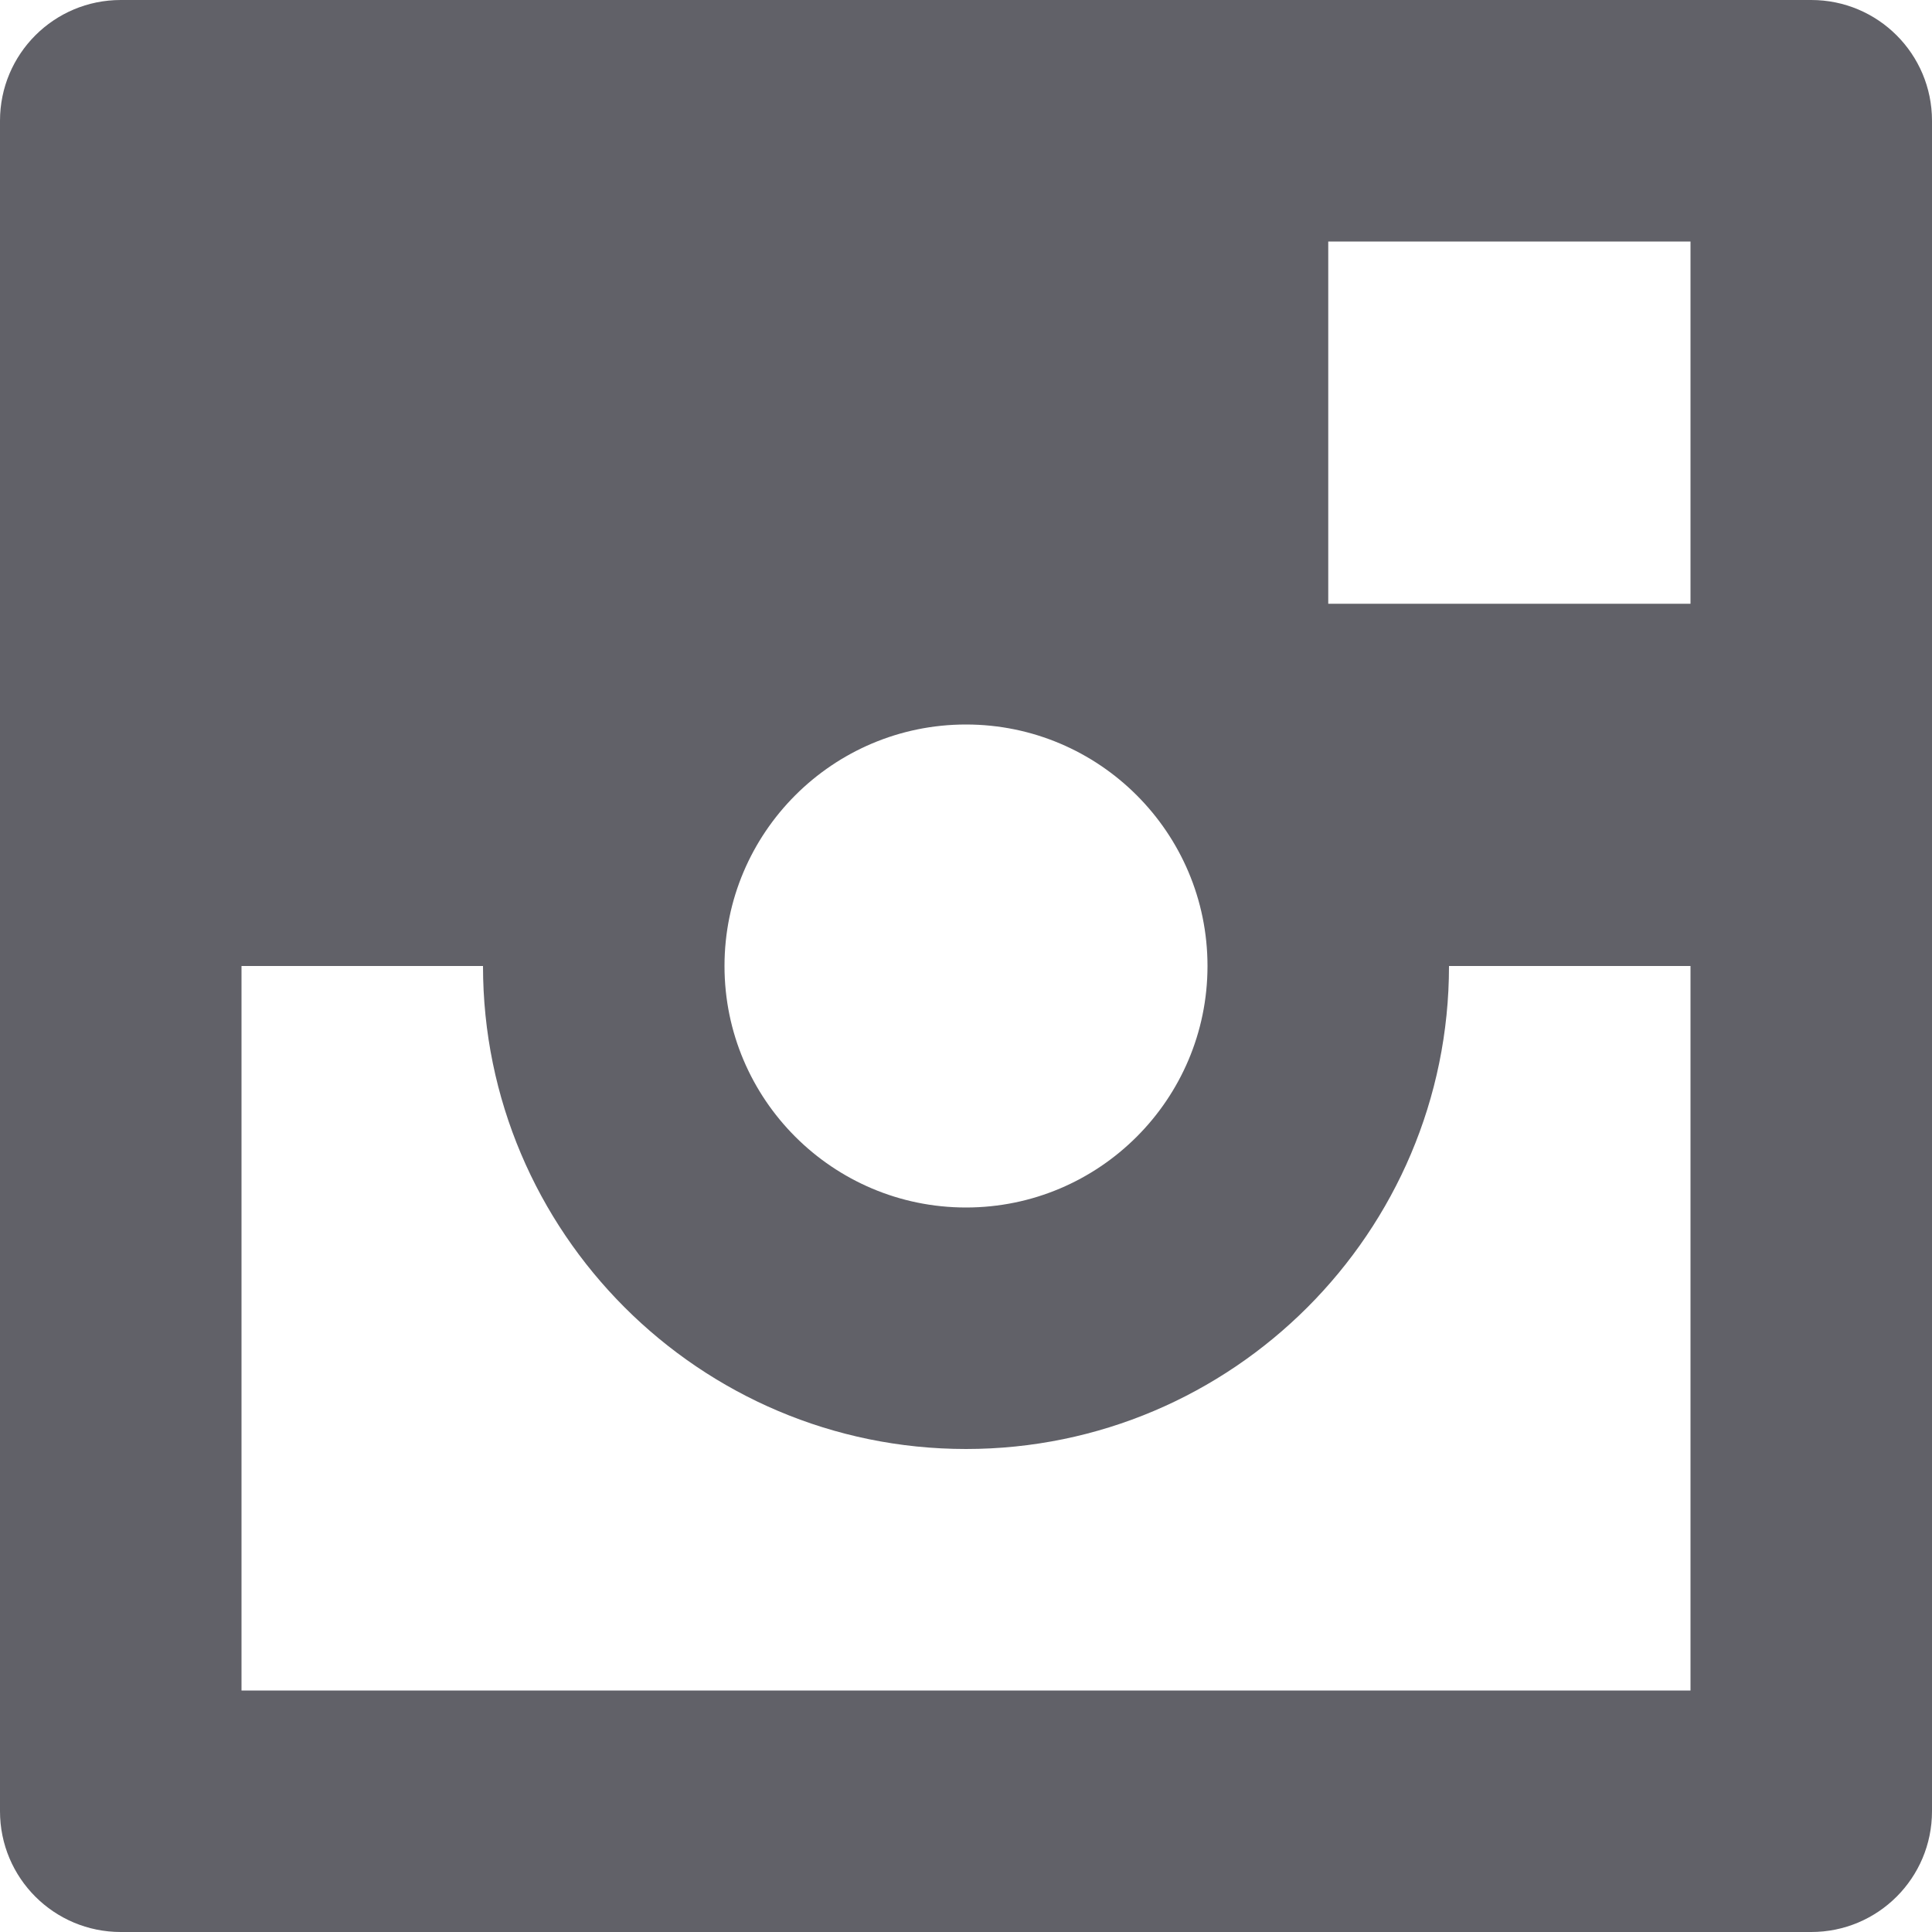
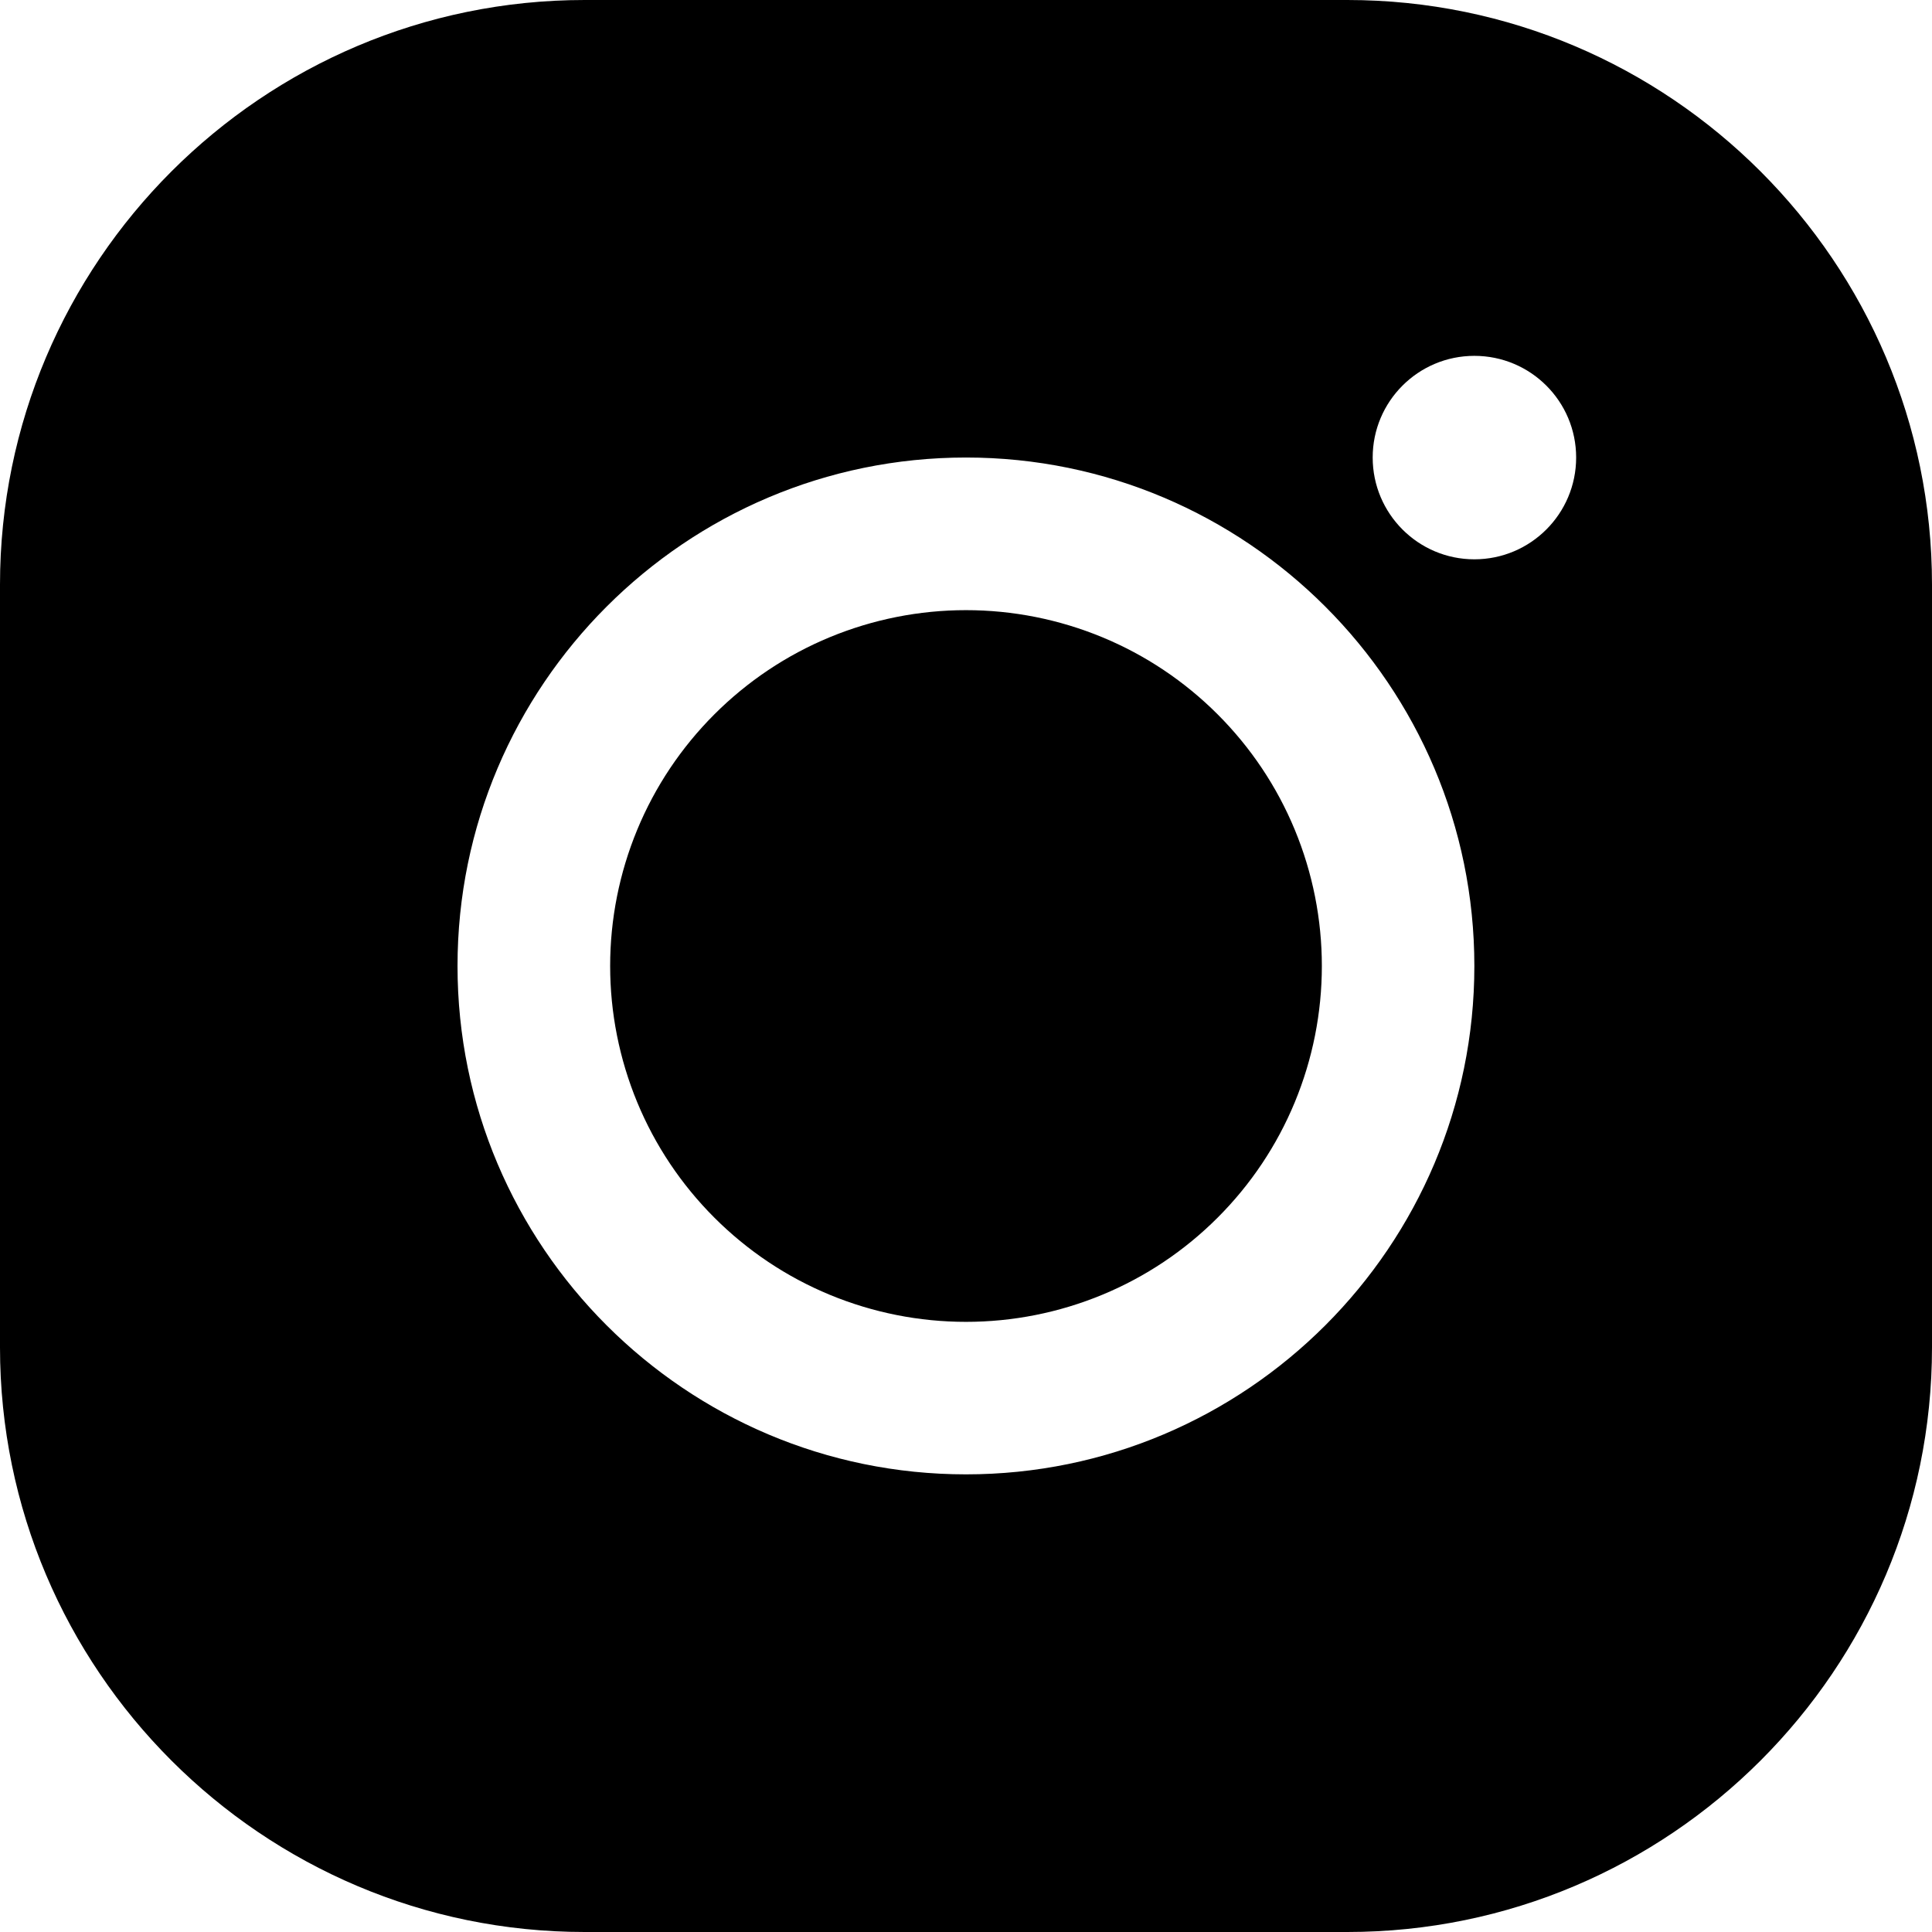
- <svg xmlns="http://www.w3.org/2000/svg" width="24px" height="24px" viewBox="0 0 24 24" version="1.1">
-   <g id="Symbols" stroke="none" stroke-width="1" fill="none" fill-rule="evenodd">
-     <g id="component/footer" transform="translate(-97, -206)" fill="#616168">
-       <g id="Group" transform="translate(1, 54)">
-         <path d="M112.5,159.5 L117,159.5 L117,155 L112.5,155 L112.5,159.5 Z M117,173 L99,173 L99,164 L102,164 C102,167.309 104.692,170 108,170 C111.308,170 114,167.309 114,164 L117,164 L117,173 Z M108,161 C109.656,161 111,162.345 111,164 C111,165.655 109.656,167 108,167 C106.344,167 105,165.655 105,164 C105,162.345 106.344,161 108,161 L108,161 Z M99,152 L97.5,152 C96.671,152 96,152.671 96,153.5 L96,155 L96,164 L96,173 L96,174.5 C96,175.329 96.671,176 97.5,176 L99,176 L117,176 L118.5,176 C119.329,176 120,175.329 120,174.5 L120,173 L120,164 L120,155 L120,153.5 C120,152.671 119.329,152 118.5,152 L117,152 L99,152 Z" id="Fill-6" />
-       </g>
-     </g>
-   </g>
+ <svg xmlns="http://www.w3.org/2000/svg" width="16" height="16" viewBox="0 0 16 16" fill="none">
+   <path d="M4.842 0C2.172 0 0 2.172 0 4.842V11.158C0 13.828 2.172 16 4.842 16H11.158C13.828 16 16 13.828 16 11.158V4.842C16 2.172 13.828 0 11.158 0H4.842ZM12.21 2.947C12.676 2.947 13.053 3.324 13.053 3.789C13.053 4.254 12.676 4.632 12.21 4.632C11.745 4.632 11.368 4.254 11.368 3.789C11.368 3.324 11.745 2.947 12.21 2.947ZM8 3.789C10.322 3.789 12.21 5.678 12.21 8C12.21 10.322 10.322 12.21 8 12.21C5.678 12.21 3.789 10.322 3.789 8C3.789 5.678 5.678 3.789 8 3.789ZM8 5.053C7.613 5.053 7.23 5.129 6.872 5.277C6.514 5.425 6.19 5.642 5.916 5.916C5.642 6.19 5.425 6.514 5.277 6.872C5.129 7.23 5.053 7.613 5.053 8C5.053 8.387 5.129 8.77 5.277 9.128C5.425 9.486 5.642 9.81 5.916 10.084C6.19 10.358 6.514 10.575 6.872 10.723C7.23 10.871 7.613 10.947 8 10.947C8.387 10.947 8.77 10.871 9.128 10.723C9.486 10.575 9.81 10.358 10.084 10.084C10.358 9.81 10.575 9.486 10.723 9.128C10.871 8.77 10.947 8.387 10.947 8C10.947 7.613 10.871 7.23 10.723 6.872C10.575 6.514 10.358 6.19 10.084 5.916C9.81 5.642 9.486 5.425 9.128 5.277C8.77 5.129 8.387 5.053 8 5.053Z" fill="black" />
</svg>
